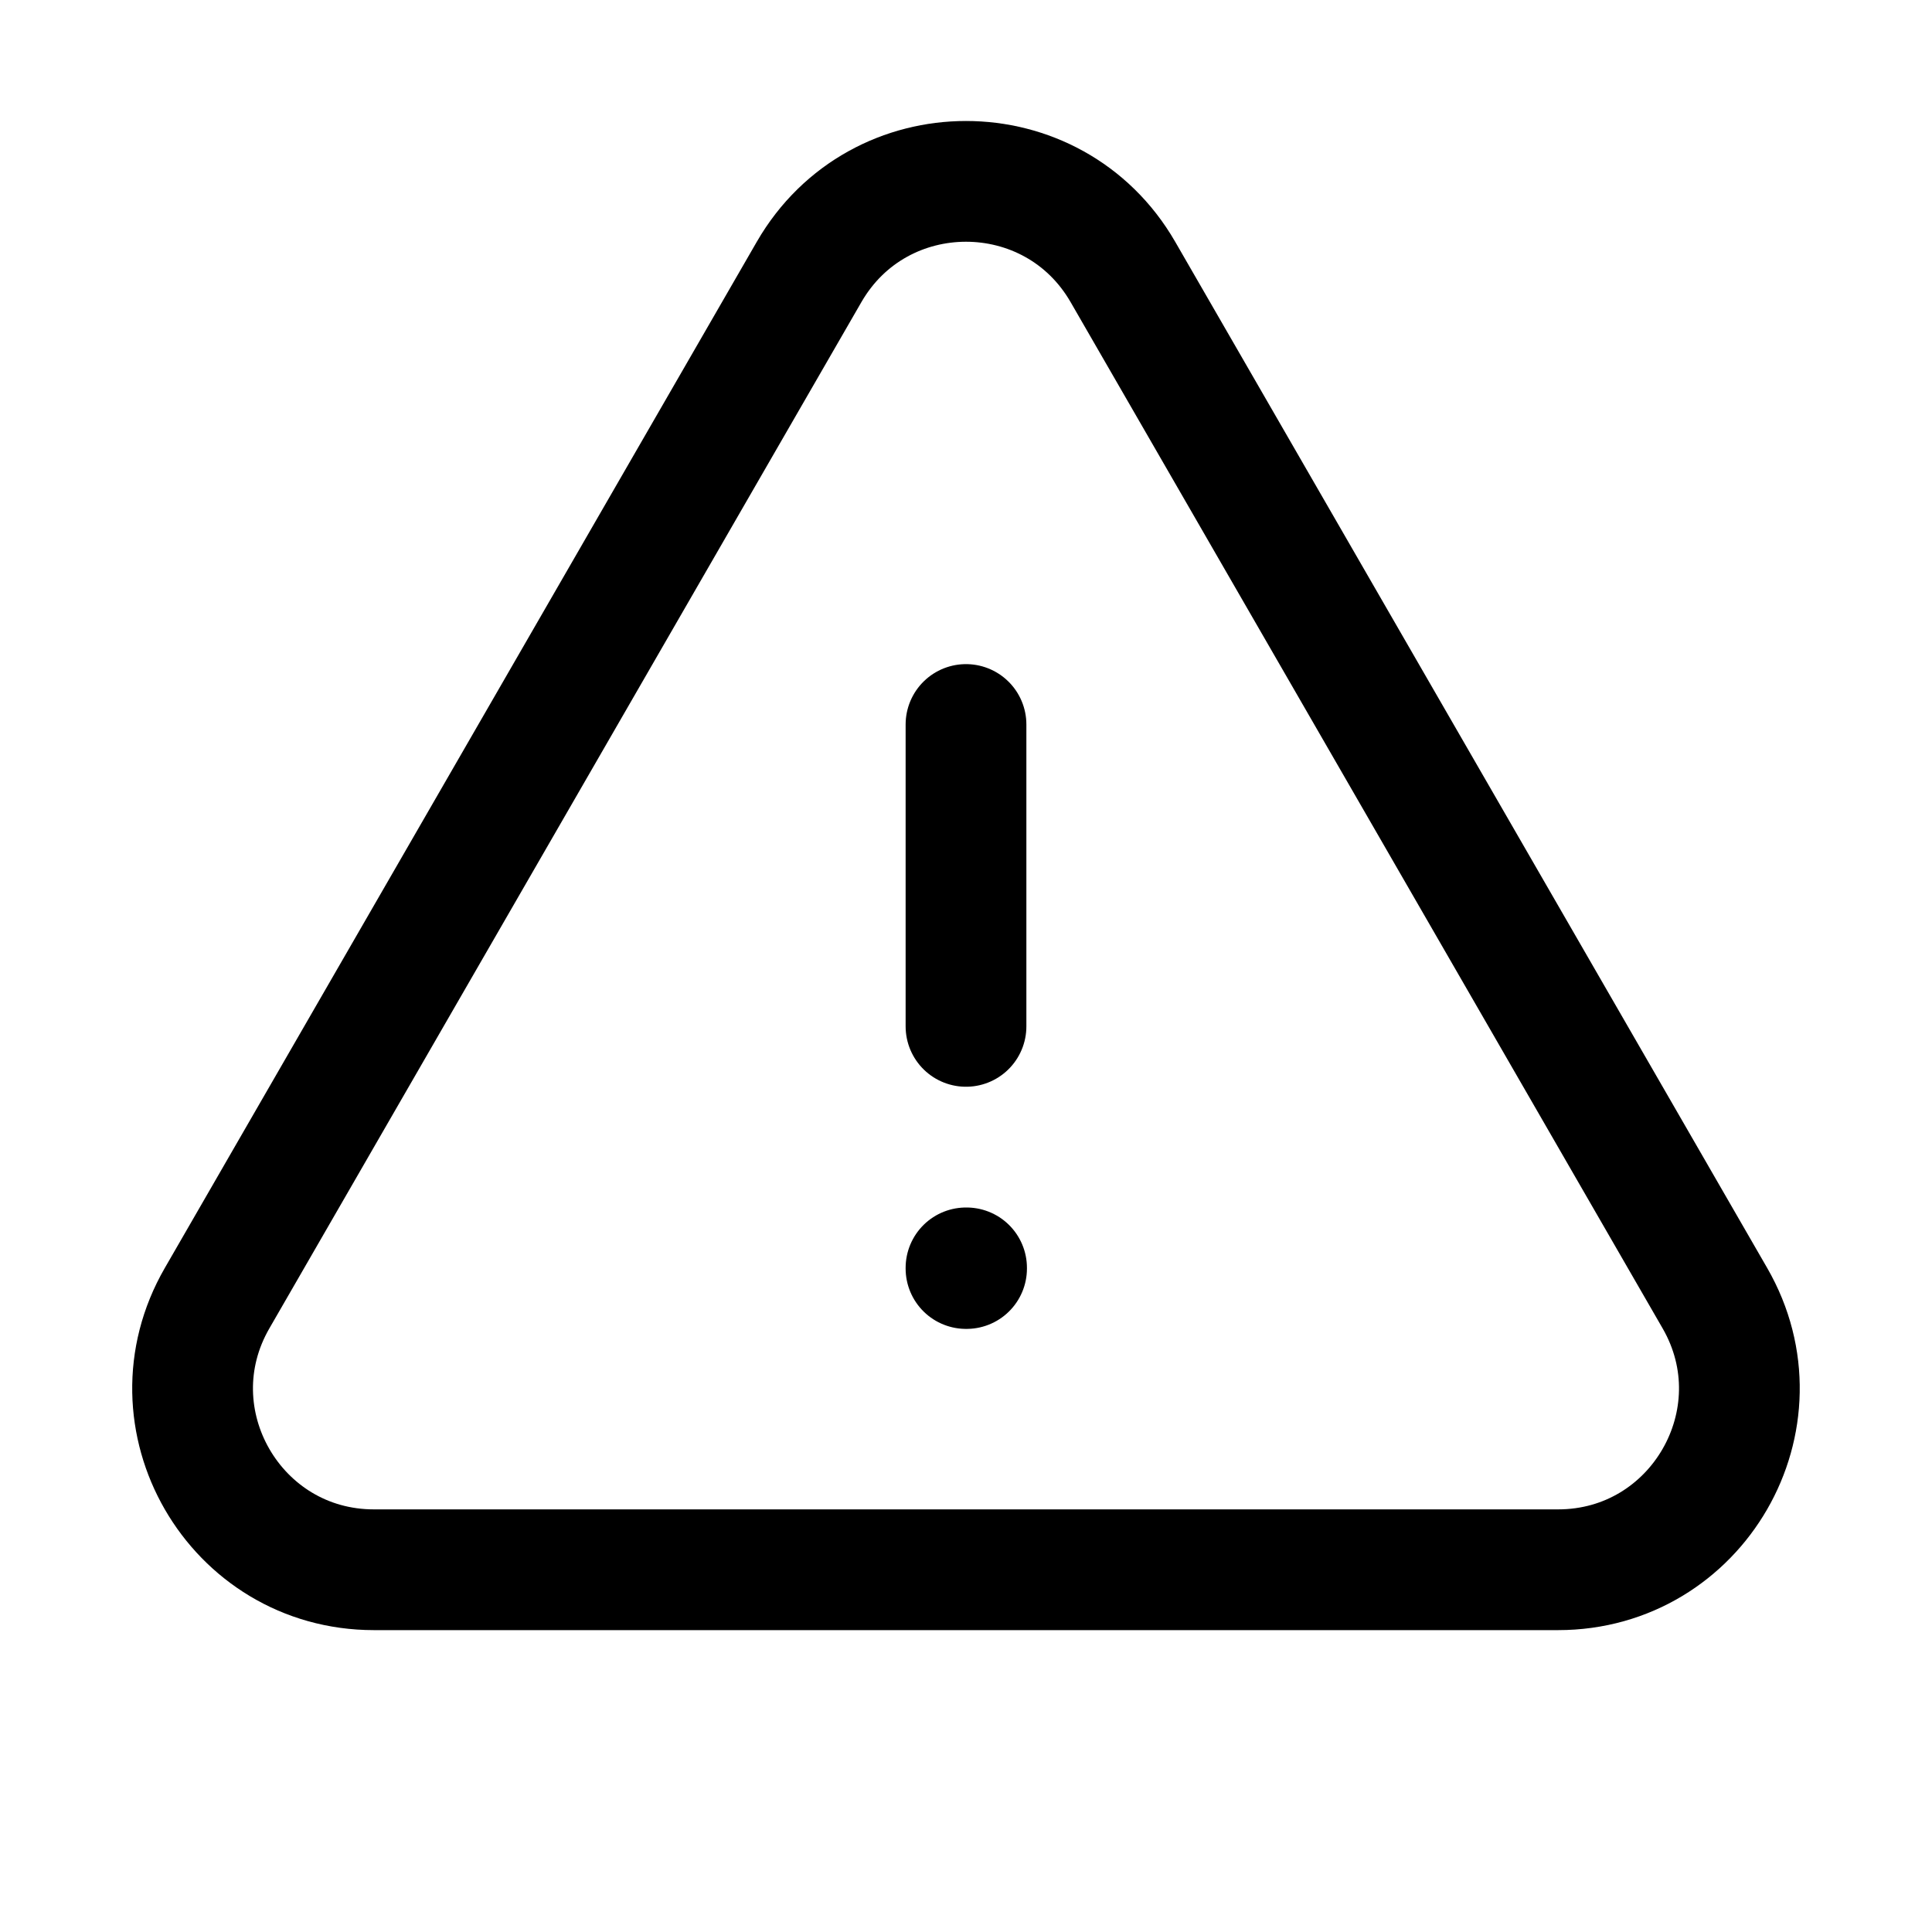
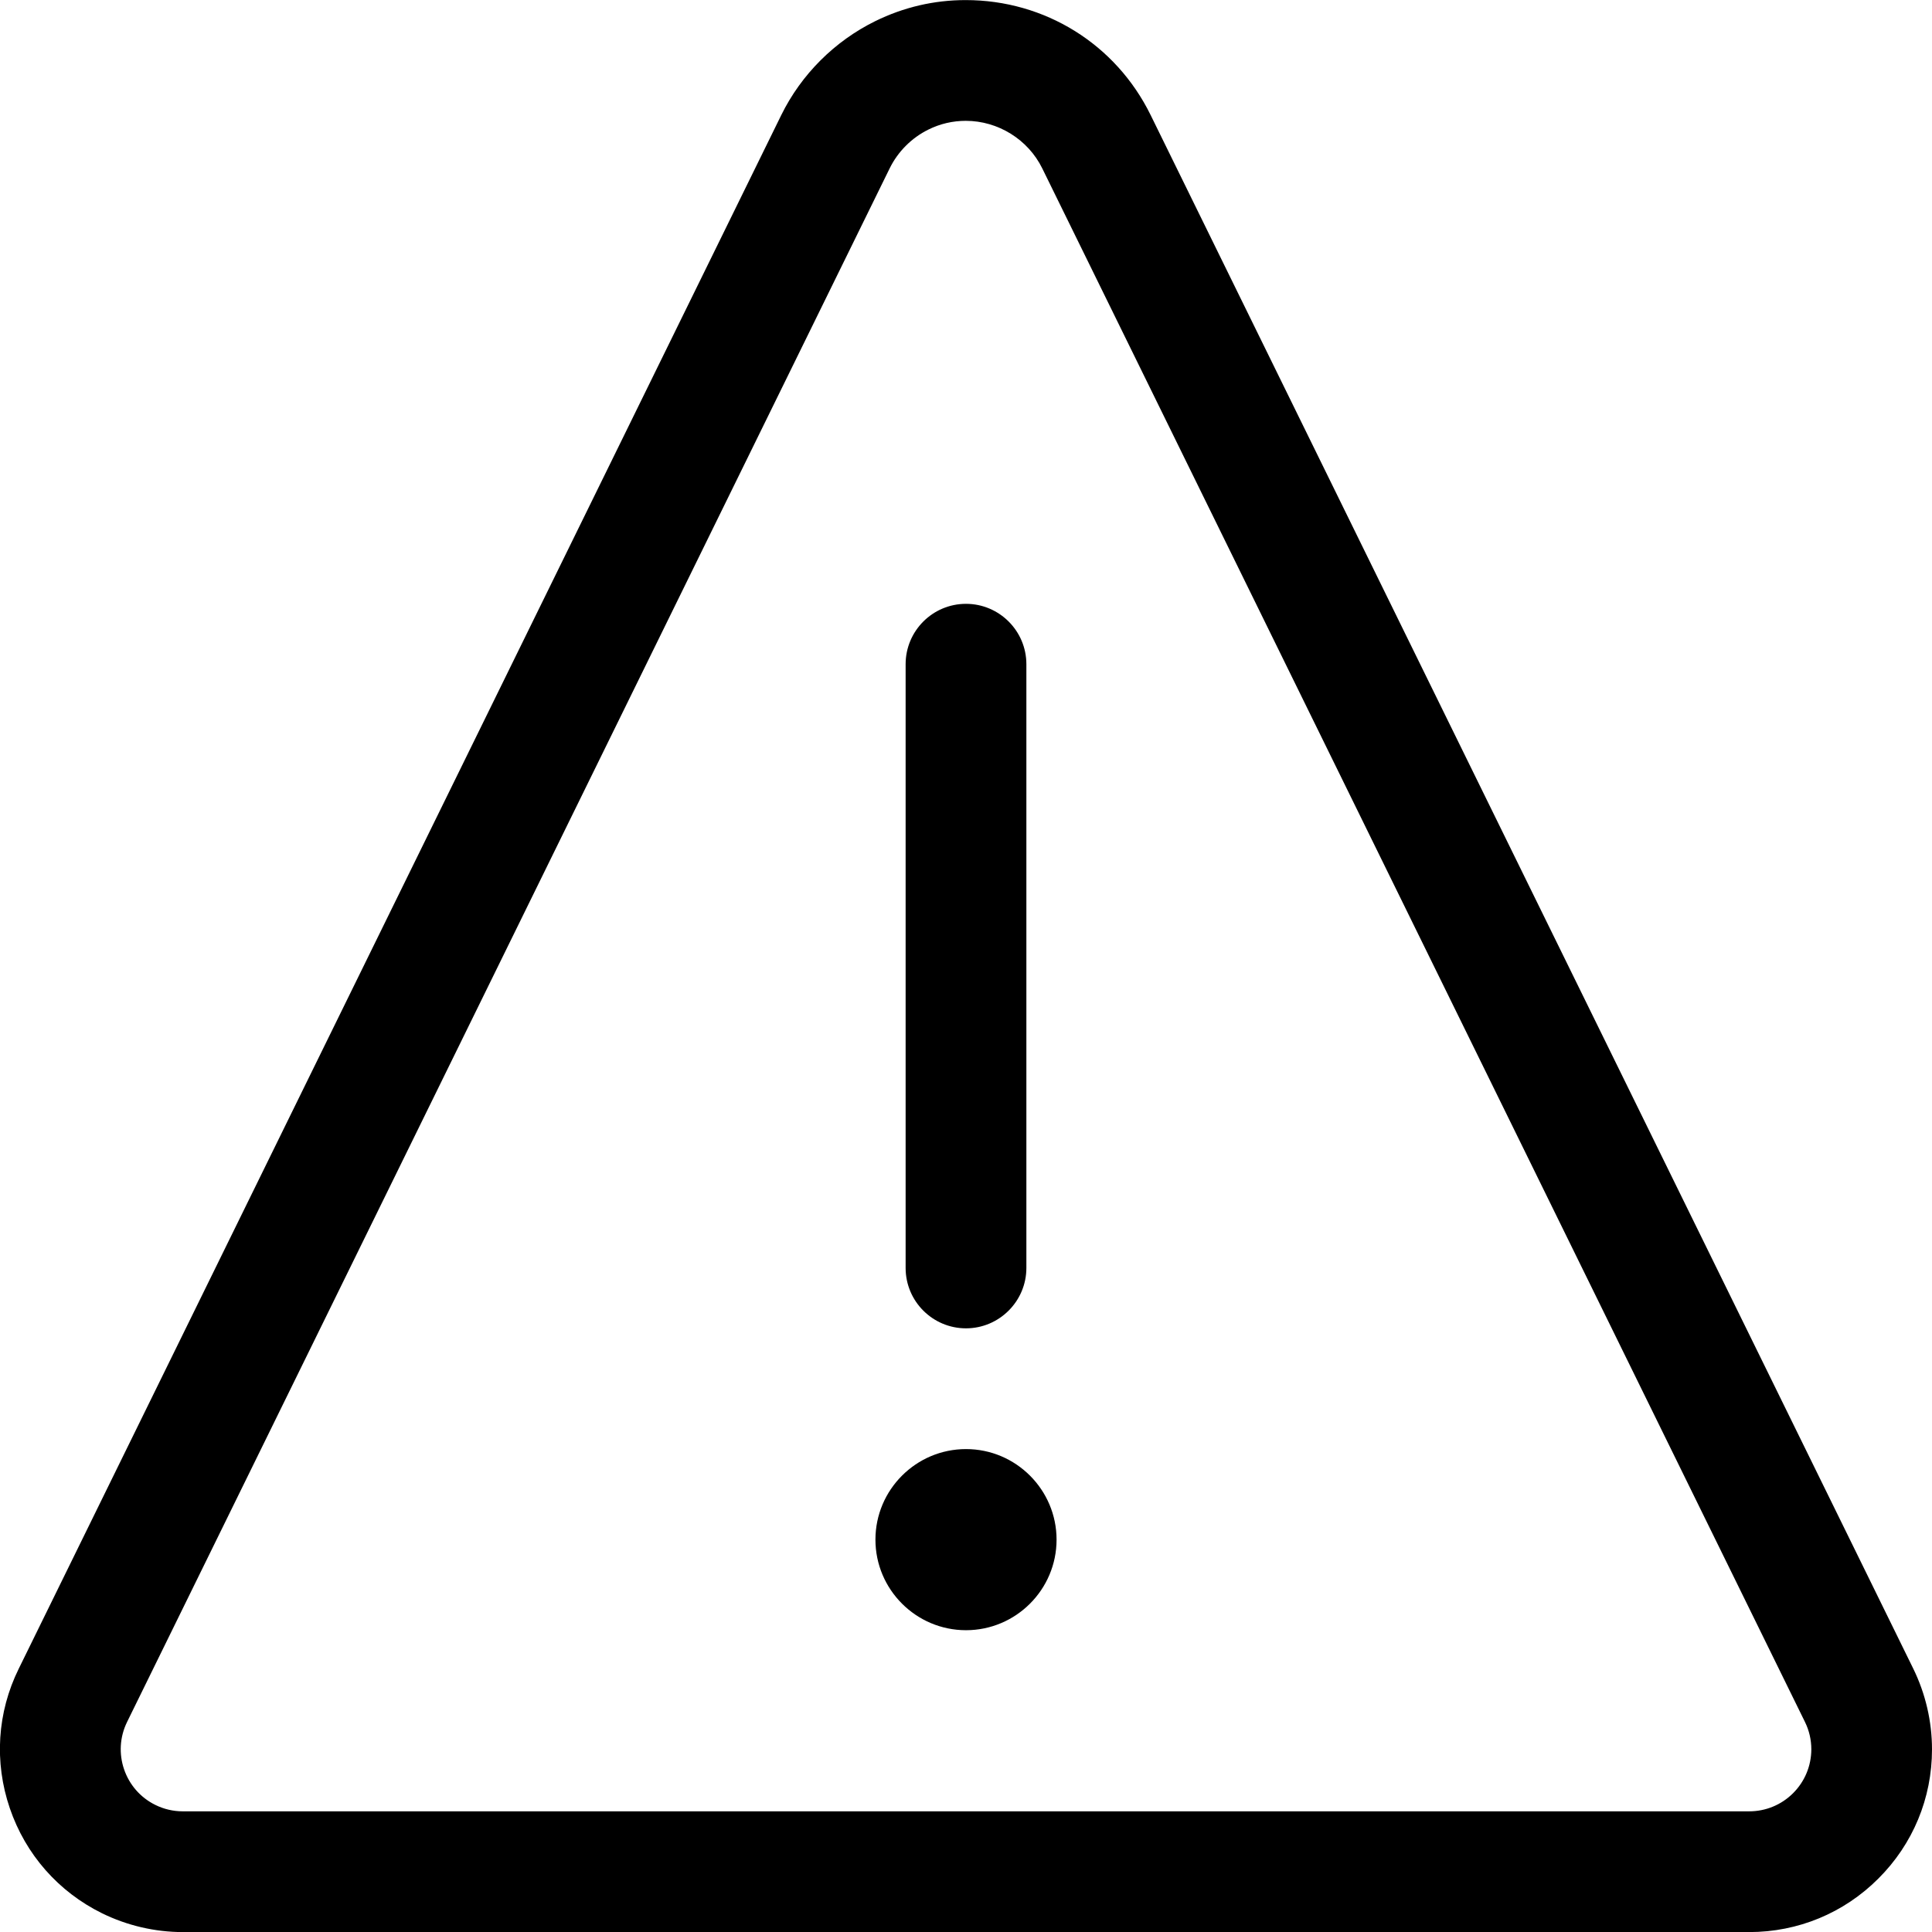
- <svg class="h-6 w-6 text-red-600" fill="none" viewBox="0 0 24 24" stroke-width="1.5" stroke="currentColor" aria-hidden="true">
-   <path stroke-linecap="round" stroke-linejoin="round" d="M12 9v3.75m-9.303 3.376c-.866 1.5.217 3.374 1.948 3.374h14.71c1.73 0 2.813-1.874 1.948-3.374L13.949 3.378c-.866-1.5-3.032-1.5-3.898 0L2.697 16.126zM12 15.75h.007v.008H12v-.008z" />
+ <svg xmlns="http://www.w3.org/2000/svg" x="0px" y="0px" viewBox="0 0 24 24" style="enable-background:new 0 0 24 24;" xml:space="preserve">
+   <g>
+     <path fill="currentColor" d="M12,20.251c-0.62,0-1.125-0.505-1.125-1.125s0.505-1.125,1.125-1.125c0.62,0,1.125,0.505,1.125,1.125         S12.62,20.251,12,20.251z" />
+     <path fill="currentColor" d="M12,16.501c-0.414,0-0.75-0.336-0.75-0.75v-7.5c0-0.414,0.336-0.75,0.75-0.75c0.413,0,0.75,0.336,0.75,0.75v7.5         C12.75,16.164,12.413,16.501,12,16.501z" />
+     <path fill="currentColor" d="M2.272,24.001c-0.347,0-0.693-0.081-1.003-0.233c-0.543-0.267-0.951-0.731-1.147-1.305s-0.157-1.191,0.111-1.734         L9.705,1.43c0.248-0.505,0.663-0.919,1.167-1.167c0.354-0.174,0.732-0.262,1.124-0.262c0.984,0,1.865,0.547,2.298,1.429         l9.473,19.298C23.919,21.038,24,21.384,24,21.731c0,0.607-0.237,1.178-0.667,1.606c-0.428,0.428-0.998,0.664-1.604,0.664H2.272z          M11.997,1.501c-0.161,0-0.318,0.036-0.463,0.108c-0.208,0.102-0.38,0.274-0.482,0.482L1.579,21.39         c-0.188,0.382-0.03,0.845,0.352,1.032c0.105,0.052,0.222,0.079,0.339,0.079h19.458c0.207,0,0.4-0.08,0.546-0.225         c0.146-0.146,0.226-0.339,0.227-0.545c0-0.118-0.027-0.235-0.079-0.34L12.947,2.091C12.771,1.733,12.399,1.501,11.997,1.501z" />
+   </g>
</svg>
